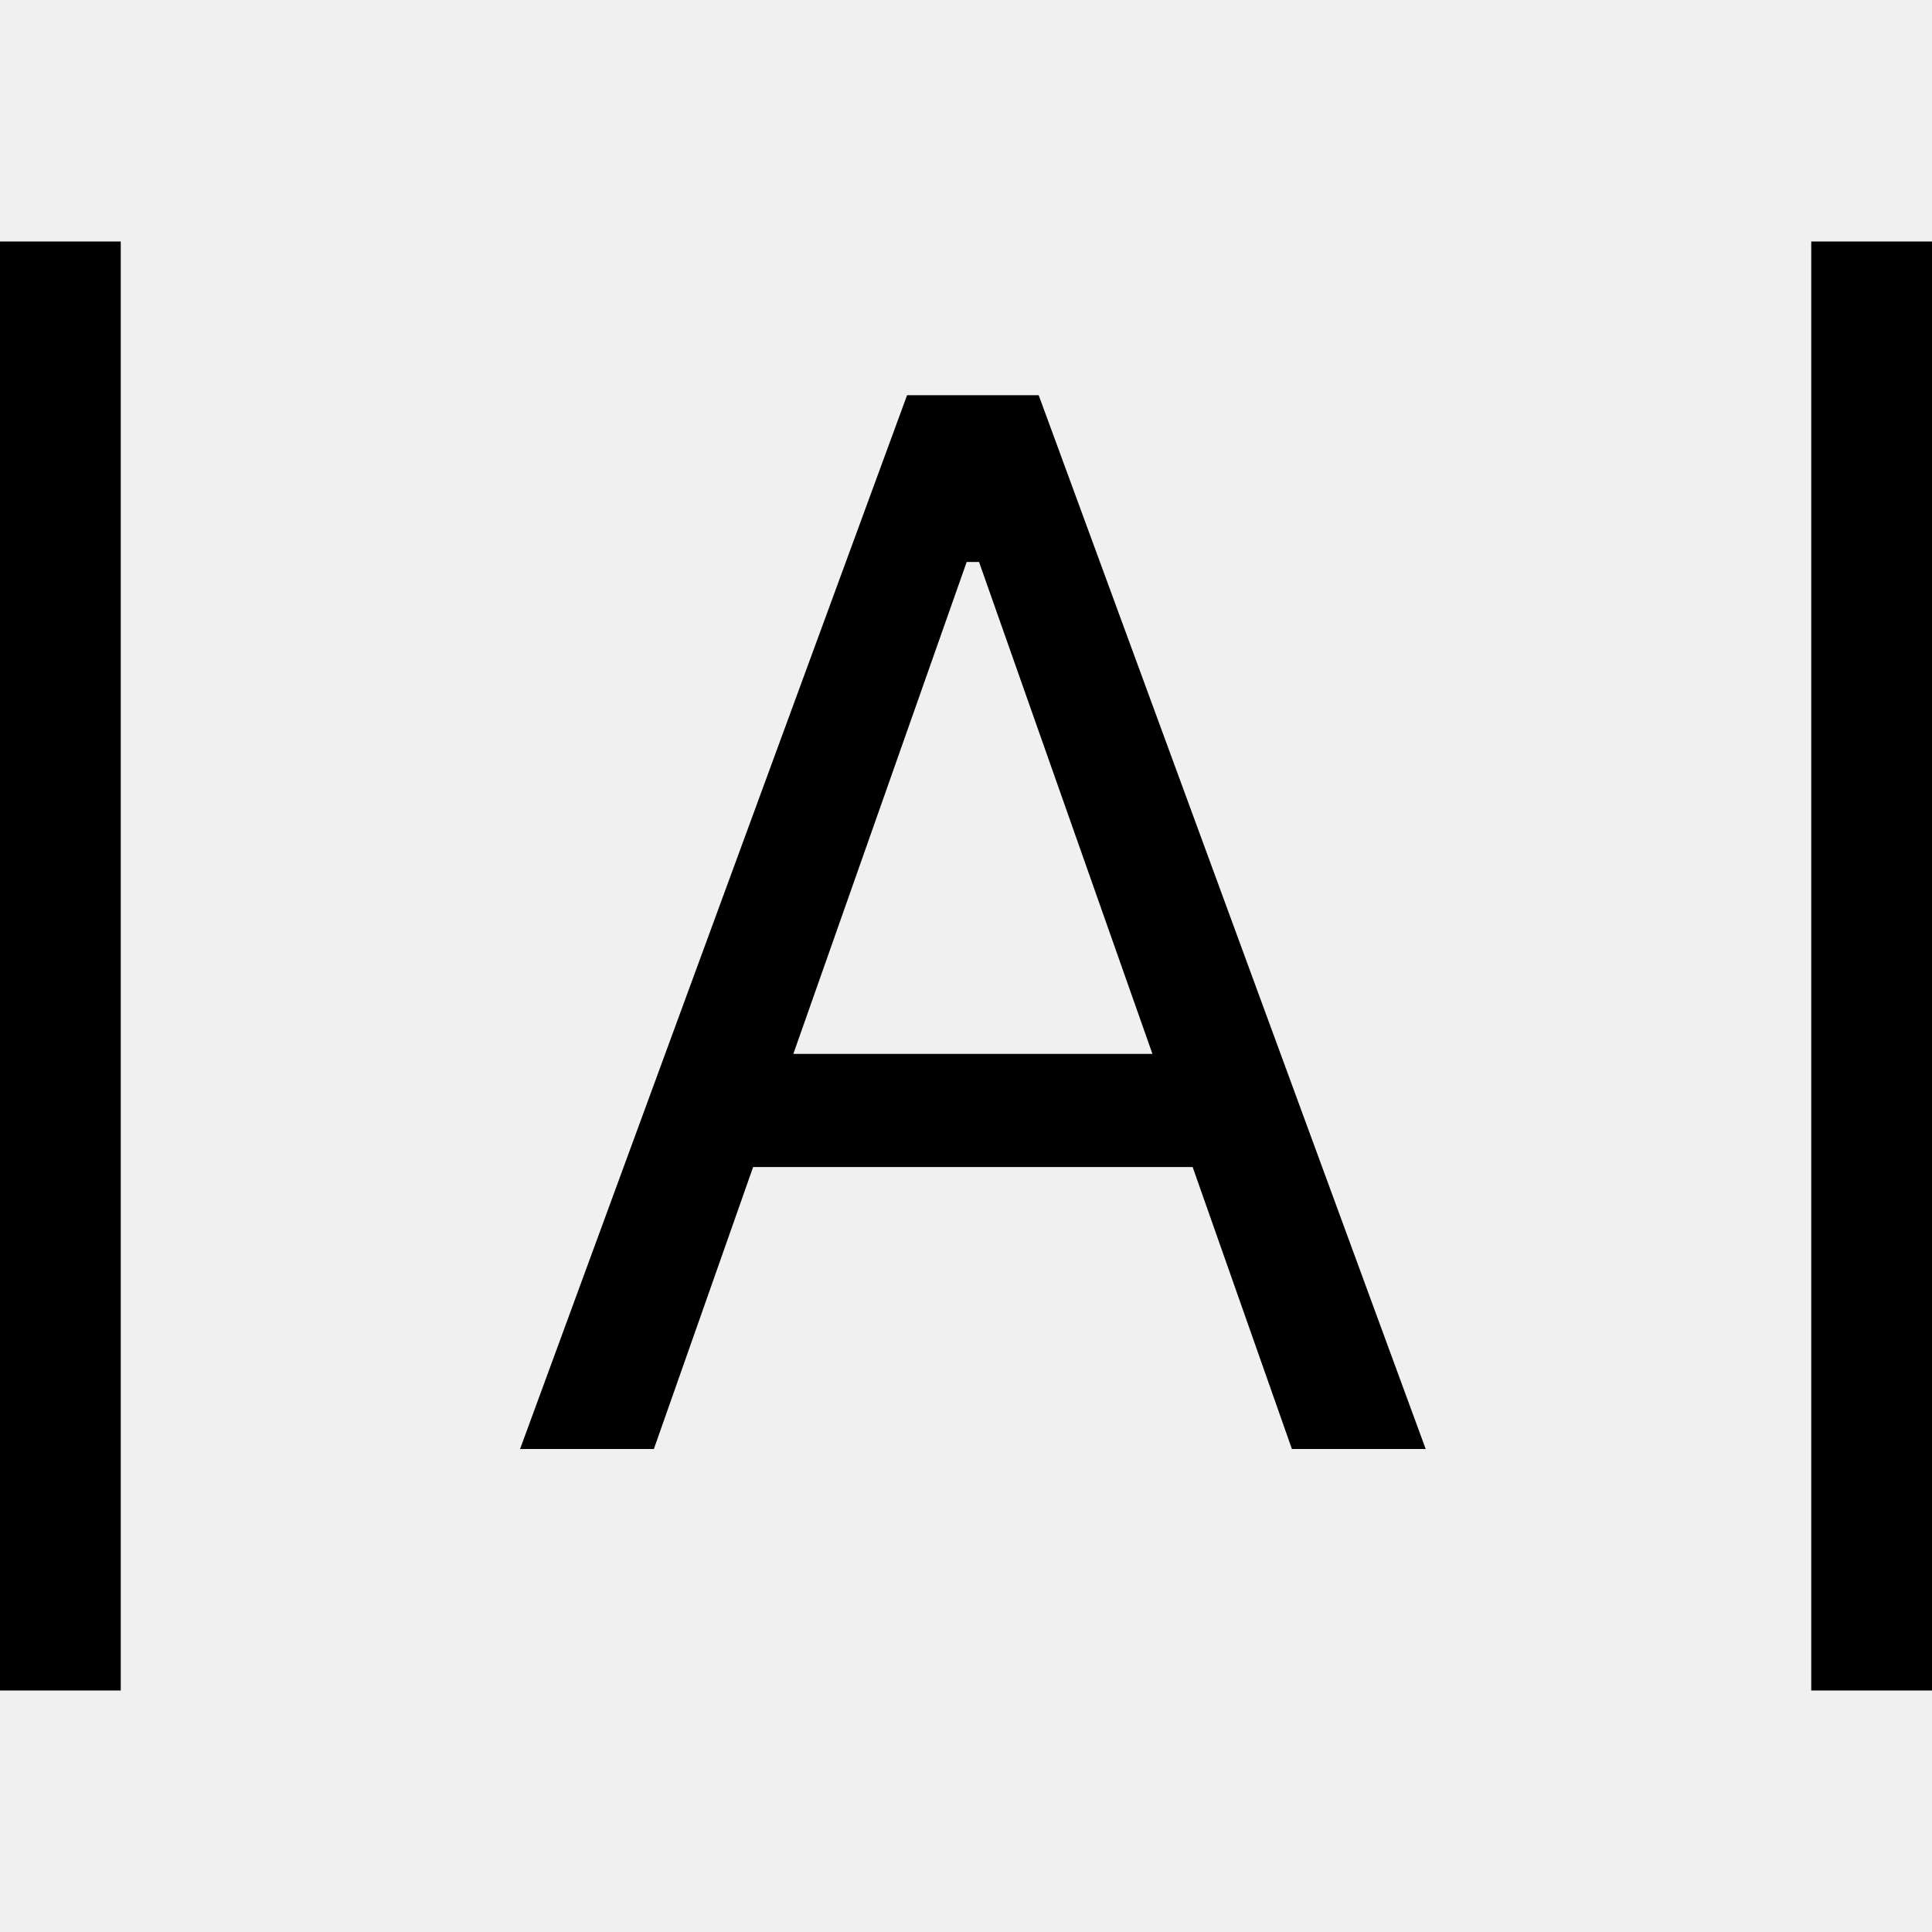
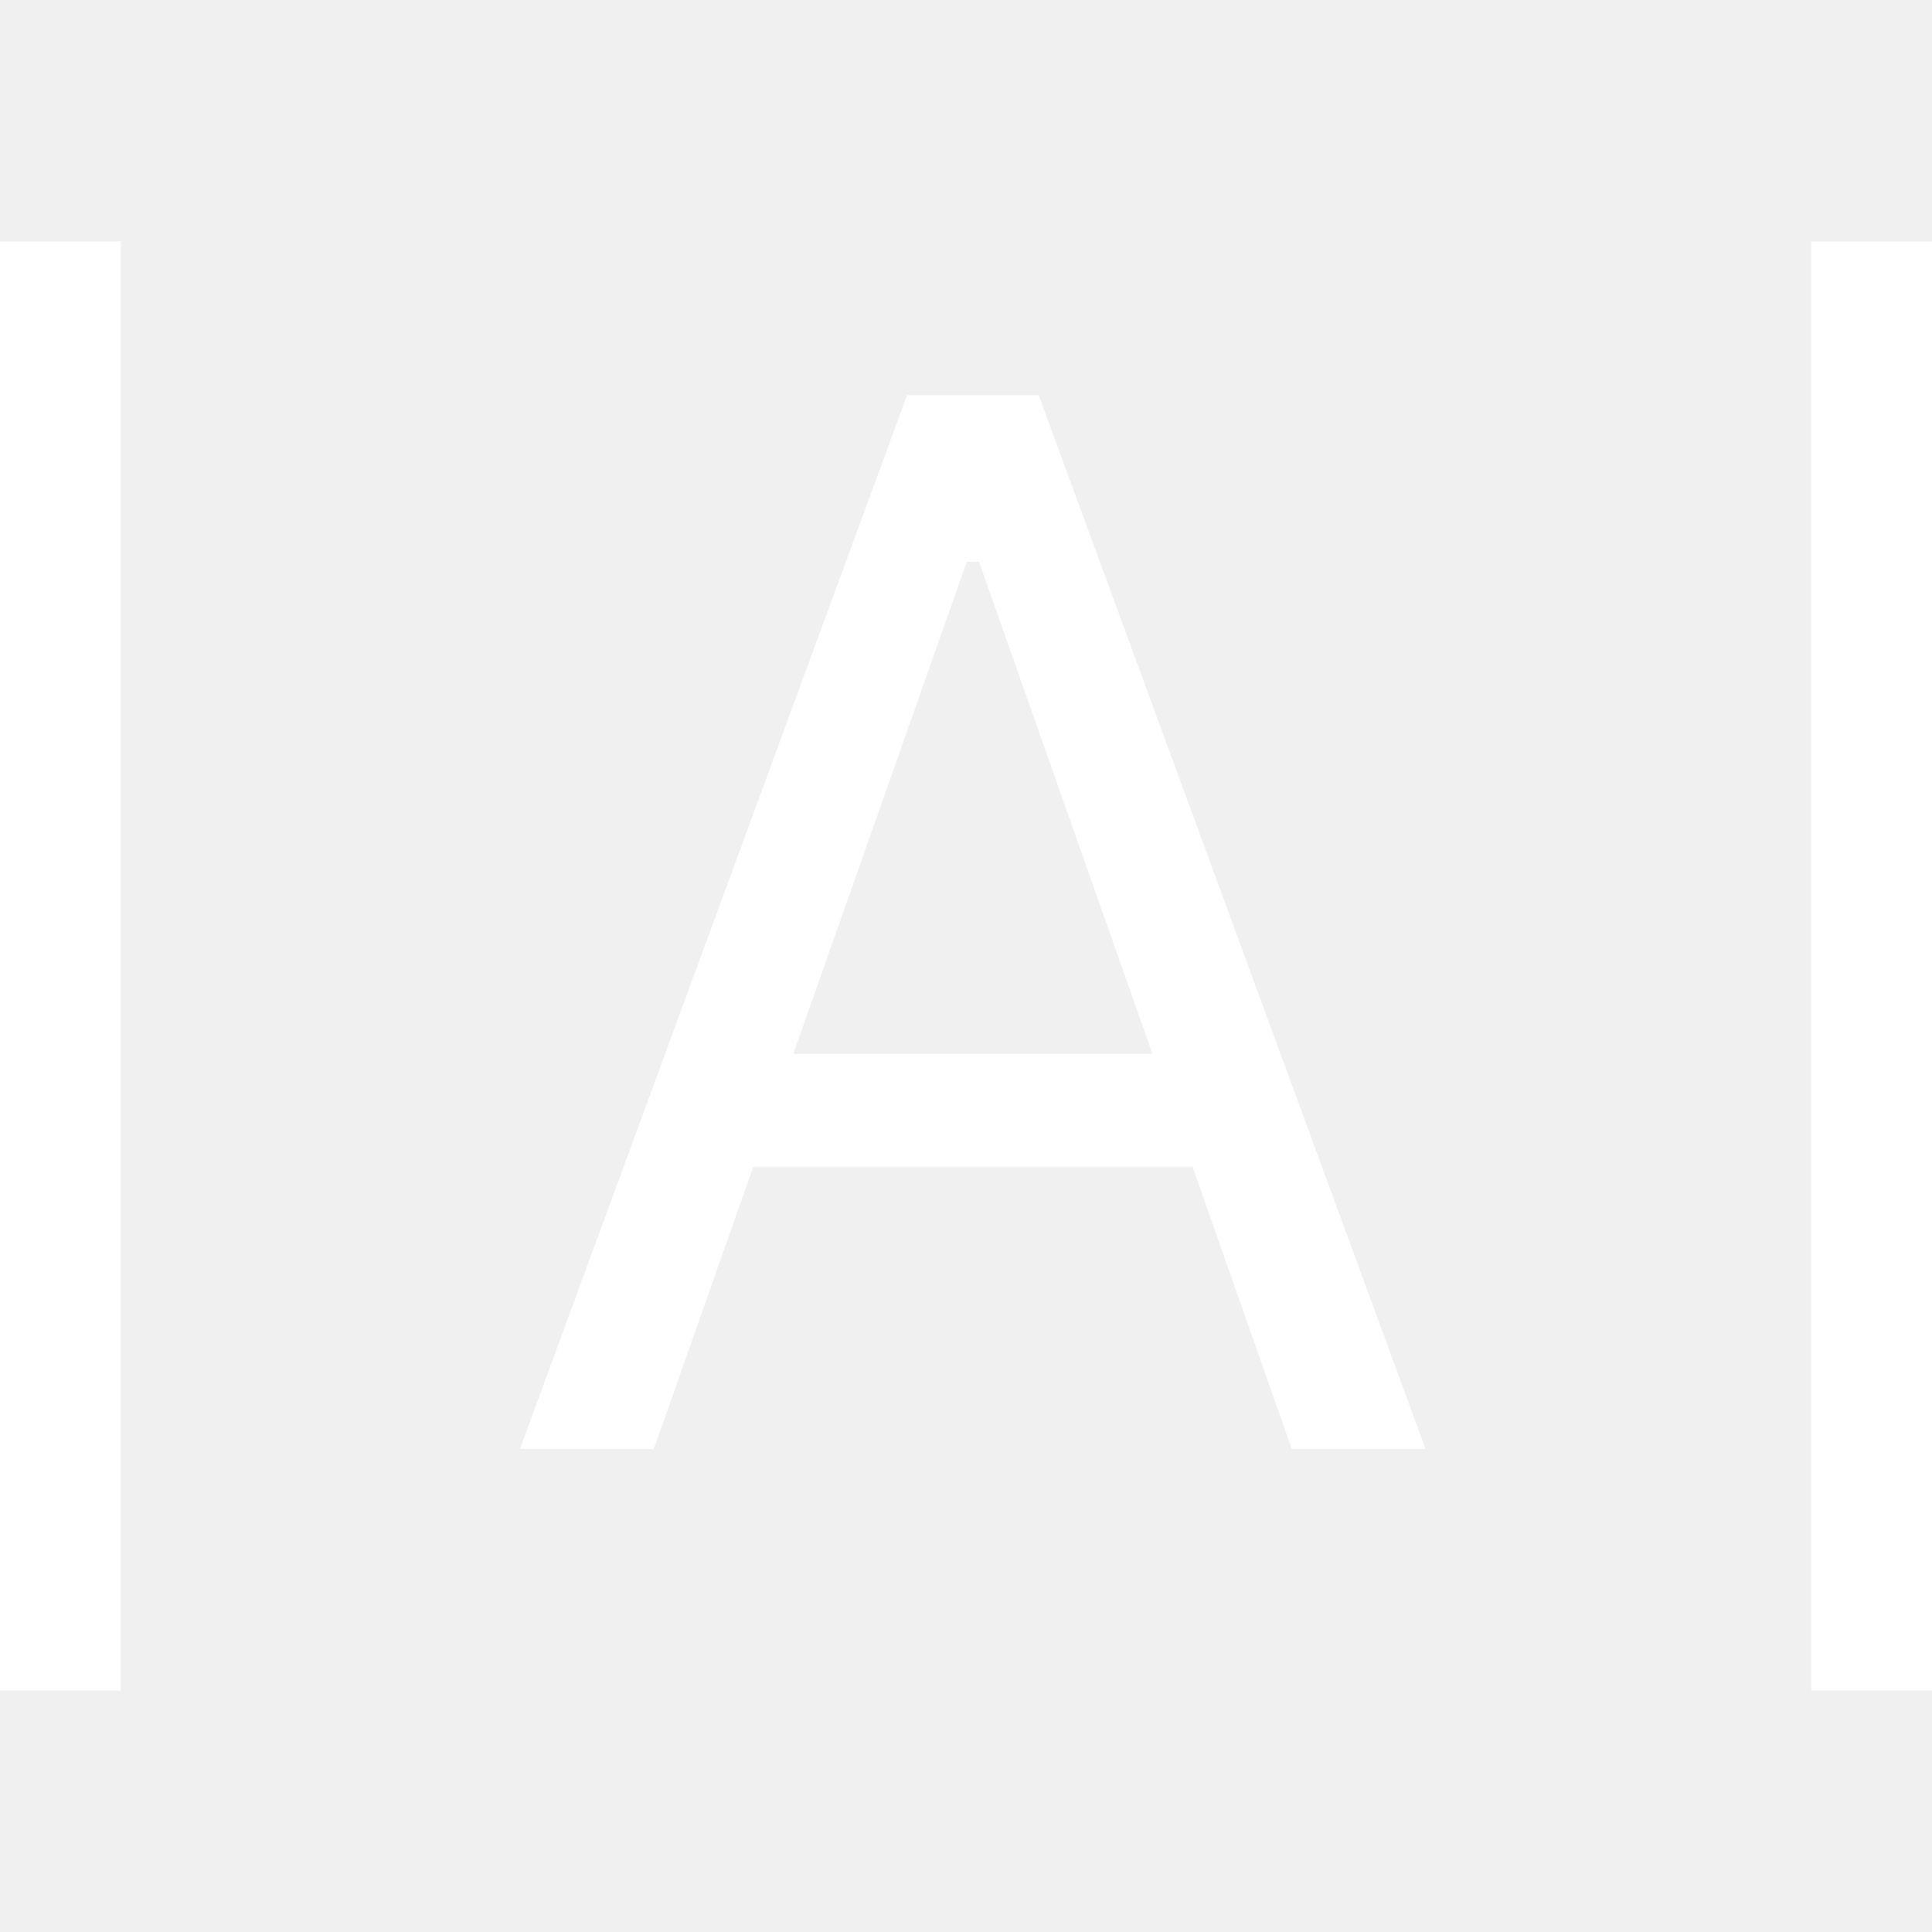
- <svg xmlns="http://www.w3.org/2000/svg" xmlns:xlink="http://www.w3.org/1999/xlink" width="16" height="16" viewBox="0 0 16 16">
-   <use xlink:href="#a" transform="translate(4.307 3.273)" />
-   <use xlink:href="#b" transform="rotate(90 -.5 1.5)" />
-   <use xlink:href="#b" transform="rotate(90 7 9)" />
-   <defs>
-     <path id="a" d="M1.108 8.727l.822-2.335h3.64l.822 2.335H7.5L4.295 0h-1.09L0 8.727h1.108zm2.59-7.346h.103l1.436 4.074H2.263L3.699 1.38z" />
-     <path id="b" fill-rule="evenodd" d="M12 1H0V0h12v1z" />
-   </defs>
+ <svg xmlns="http://www.w3.org/2000/svg" width="16" height="16" fill="none">
+   <path d="M5.415 12l.822-2.335h3.64L10.698 12h1.108L8.602 3.273h-1.09L4.306 12h1.108zm2.59-7.347h.103l1.436 4.074H6.57l1.436-4.074z" fill="#fff" />
+   <path fill-rule="evenodd" clip-rule="evenodd" d="M0 14V2h1v12H0zm15 0V2h1v12h-1z" fill="#fff" />
</svg>
